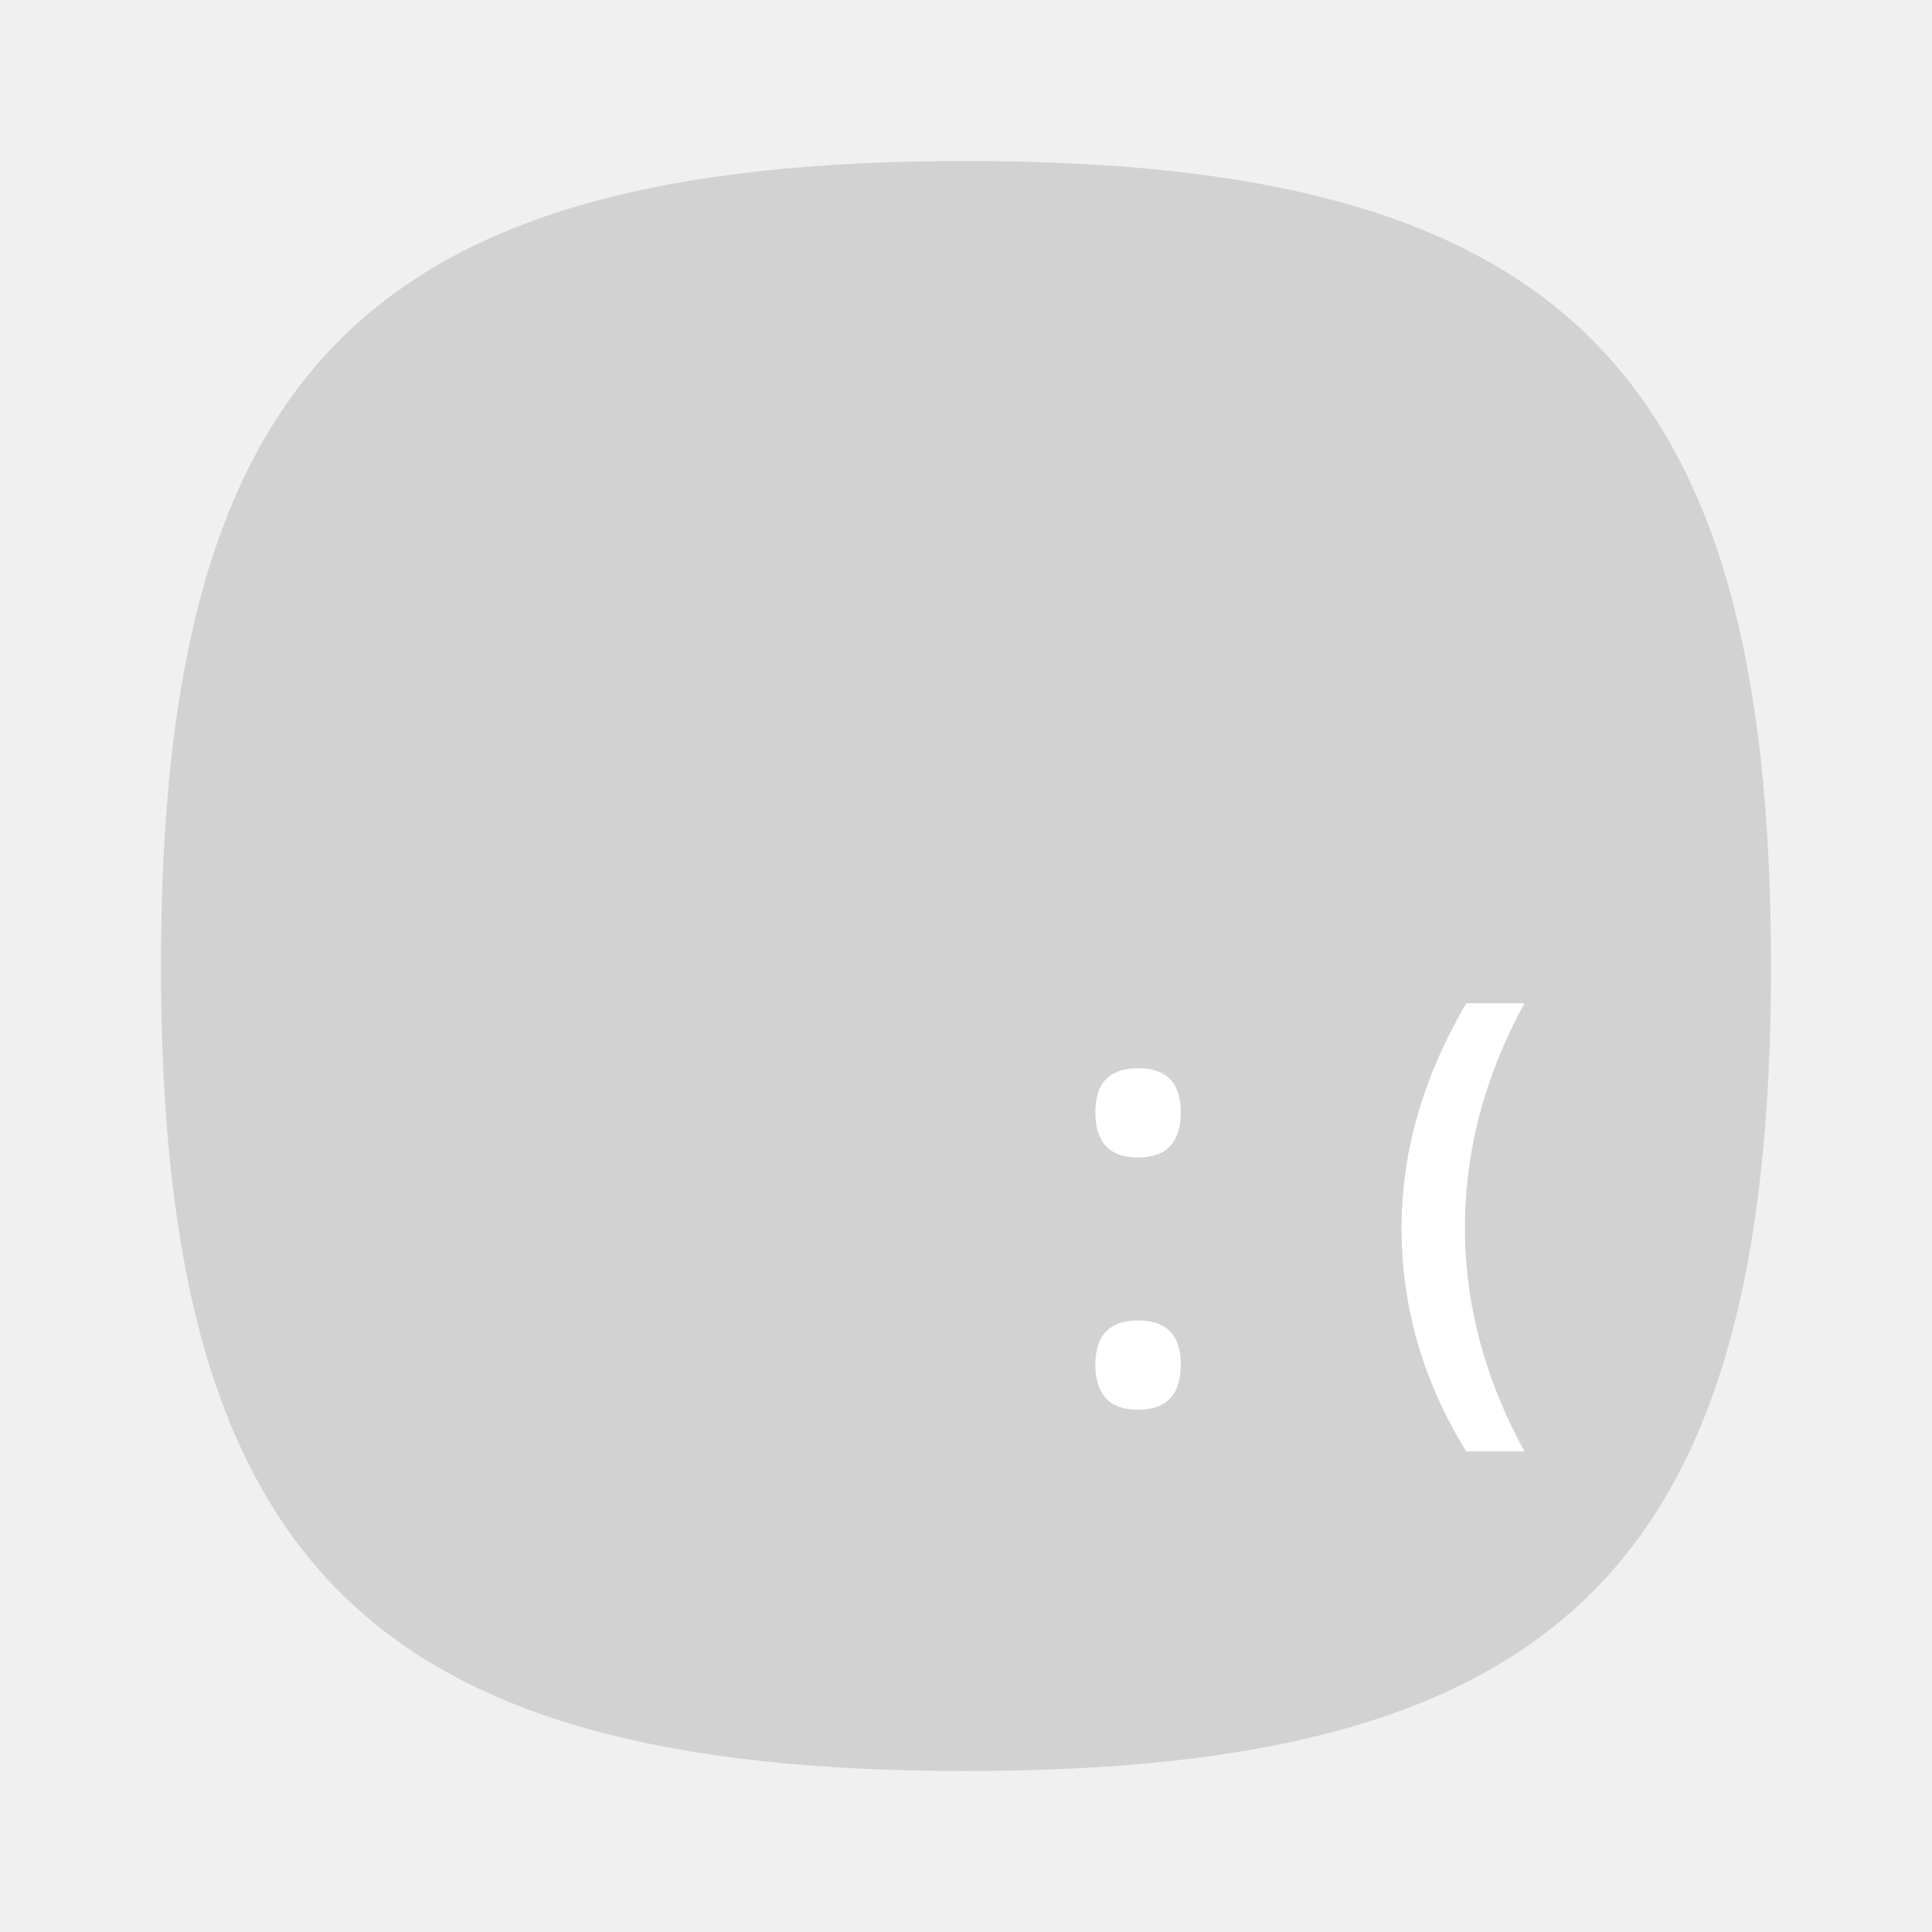
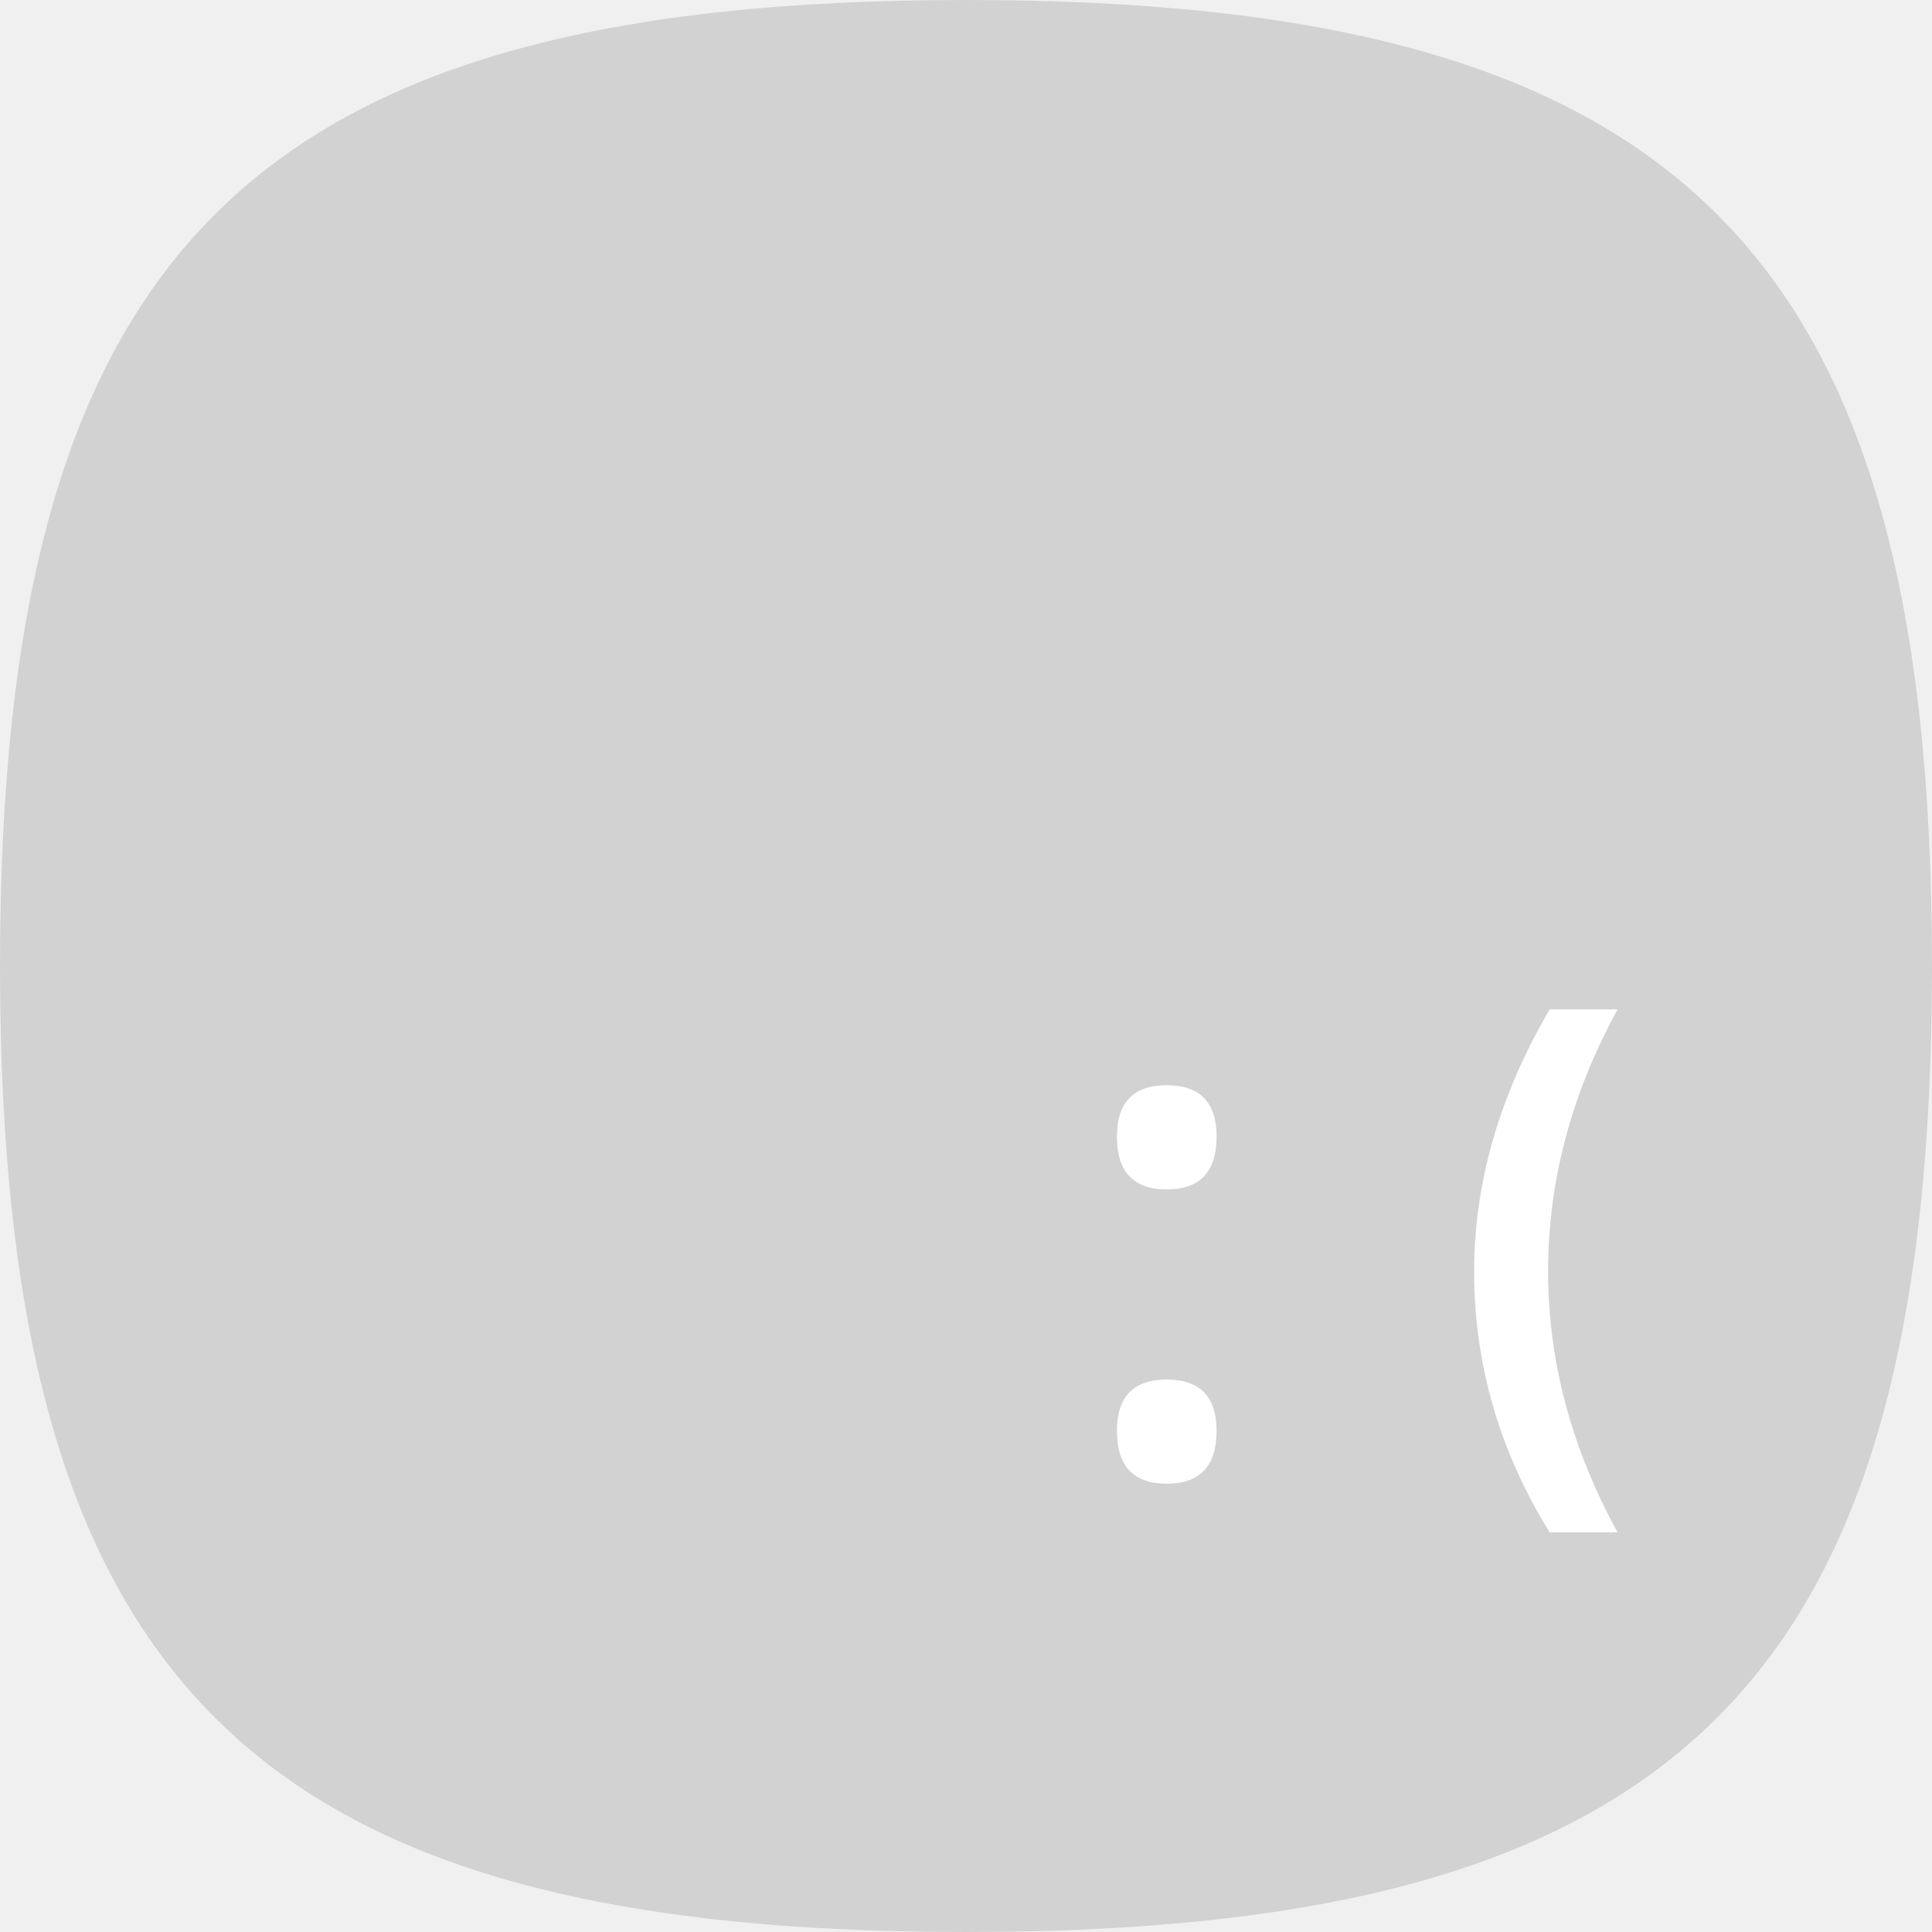
- <svg xmlns="http://www.w3.org/2000/svg" version="1.1" id="图层_1" x="0px" y="0px" width="70px" height="70px" viewBox="0 0 70 70" enable-background="new 0 0 70 70" xml:space="preserve">
-   <g>
-     <rect fill="none" width="70" height="70" />
-     <path opacity="0.5" fill="#B4B4B4" enable-background="new    " d="M64.167,35c0,21.609-7.555,29.167-29.167,29.167   C13.393,64.167,5.833,56.609,5.833,35c0-21.607,7.56-29.167,29.167-29.167C56.61,5.833,64.167,13.393,64.167,35z" />
-   </g>
-   <g enable-background="new    ">
-     <path fill="#FFFFFF" d="M41.234,41.938c-1.031,0-1.547-0.547-1.547-1.641c0-1.063,0.516-1.594,1.547-1.594s1.547,0.531,1.547,1.594   C42.781,41.391,42.266,41.938,41.234,41.938z M41.234,51.078c-1.031,0-1.547-0.547-1.547-1.641c0-1.063,0.516-1.594,1.547-1.594   s1.547,0.531,1.547,1.594C42.781,50.531,42.266,51.078,41.234,51.078z" />
-   </g>
-   <g enable-background="new    ">
-     <path fill="#FFFFFF" d="M53.125,52.588c-1.563-2.525-2.344-5.226-2.344-8.101c0-2.75,0.781-5.462,2.344-8.138h2.109   c-1.438,2.625-2.156,5.338-2.156,8.138c0,2.775,0.719,5.476,2.156,8.101H53.125z" />
-   </g>
+ <svg xmlns="http://www.w3.org/2000/svg" version="1.1" id="图层_1" x="0px" y="0px" width="60px" height="60px" viewBox="0 0 60 60" enable-background="new 0 0 60 60" xml:space="preserve">
+   <path opacity="0.5" fill="#B4B4B4" enable-background="new    " d="M60,30c0,22.226-7.771,30-30,30C7.776,60,0,52.226,0,30  C0,7.776,7.776,0,30,0C52.227,0,60,7.776,60,30z" />
+   <path fill="#FFFFFF" d="M36.234,36.938c-1.031,0-1.547-0.547-1.547-1.641c0-1.063,0.516-1.594,1.547-1.594s1.547,0.531,1.547,1.594  C37.781,36.391,37.266,36.938,36.234,36.938z M36.234,46.078c-1.031,0-1.547-0.547-1.547-1.641c0-1.063,0.516-1.594,1.547-1.594  s1.547,0.531,1.547,1.594C37.781,45.531,37.266,46.078,36.234,46.078z" />
+   <path fill="#FFFFFF" d="M48.125,47.588c-1.563-2.525-2.344-5.226-2.344-8.101c0-2.75,0.781-5.462,2.344-8.138h2.109  c-1.438,2.625-2.156,5.338-2.156,8.138c0,2.775,0.719,5.476,2.156,8.101C50.234,47.588,48.125,47.588,48.125,47.588z" />
</svg>
